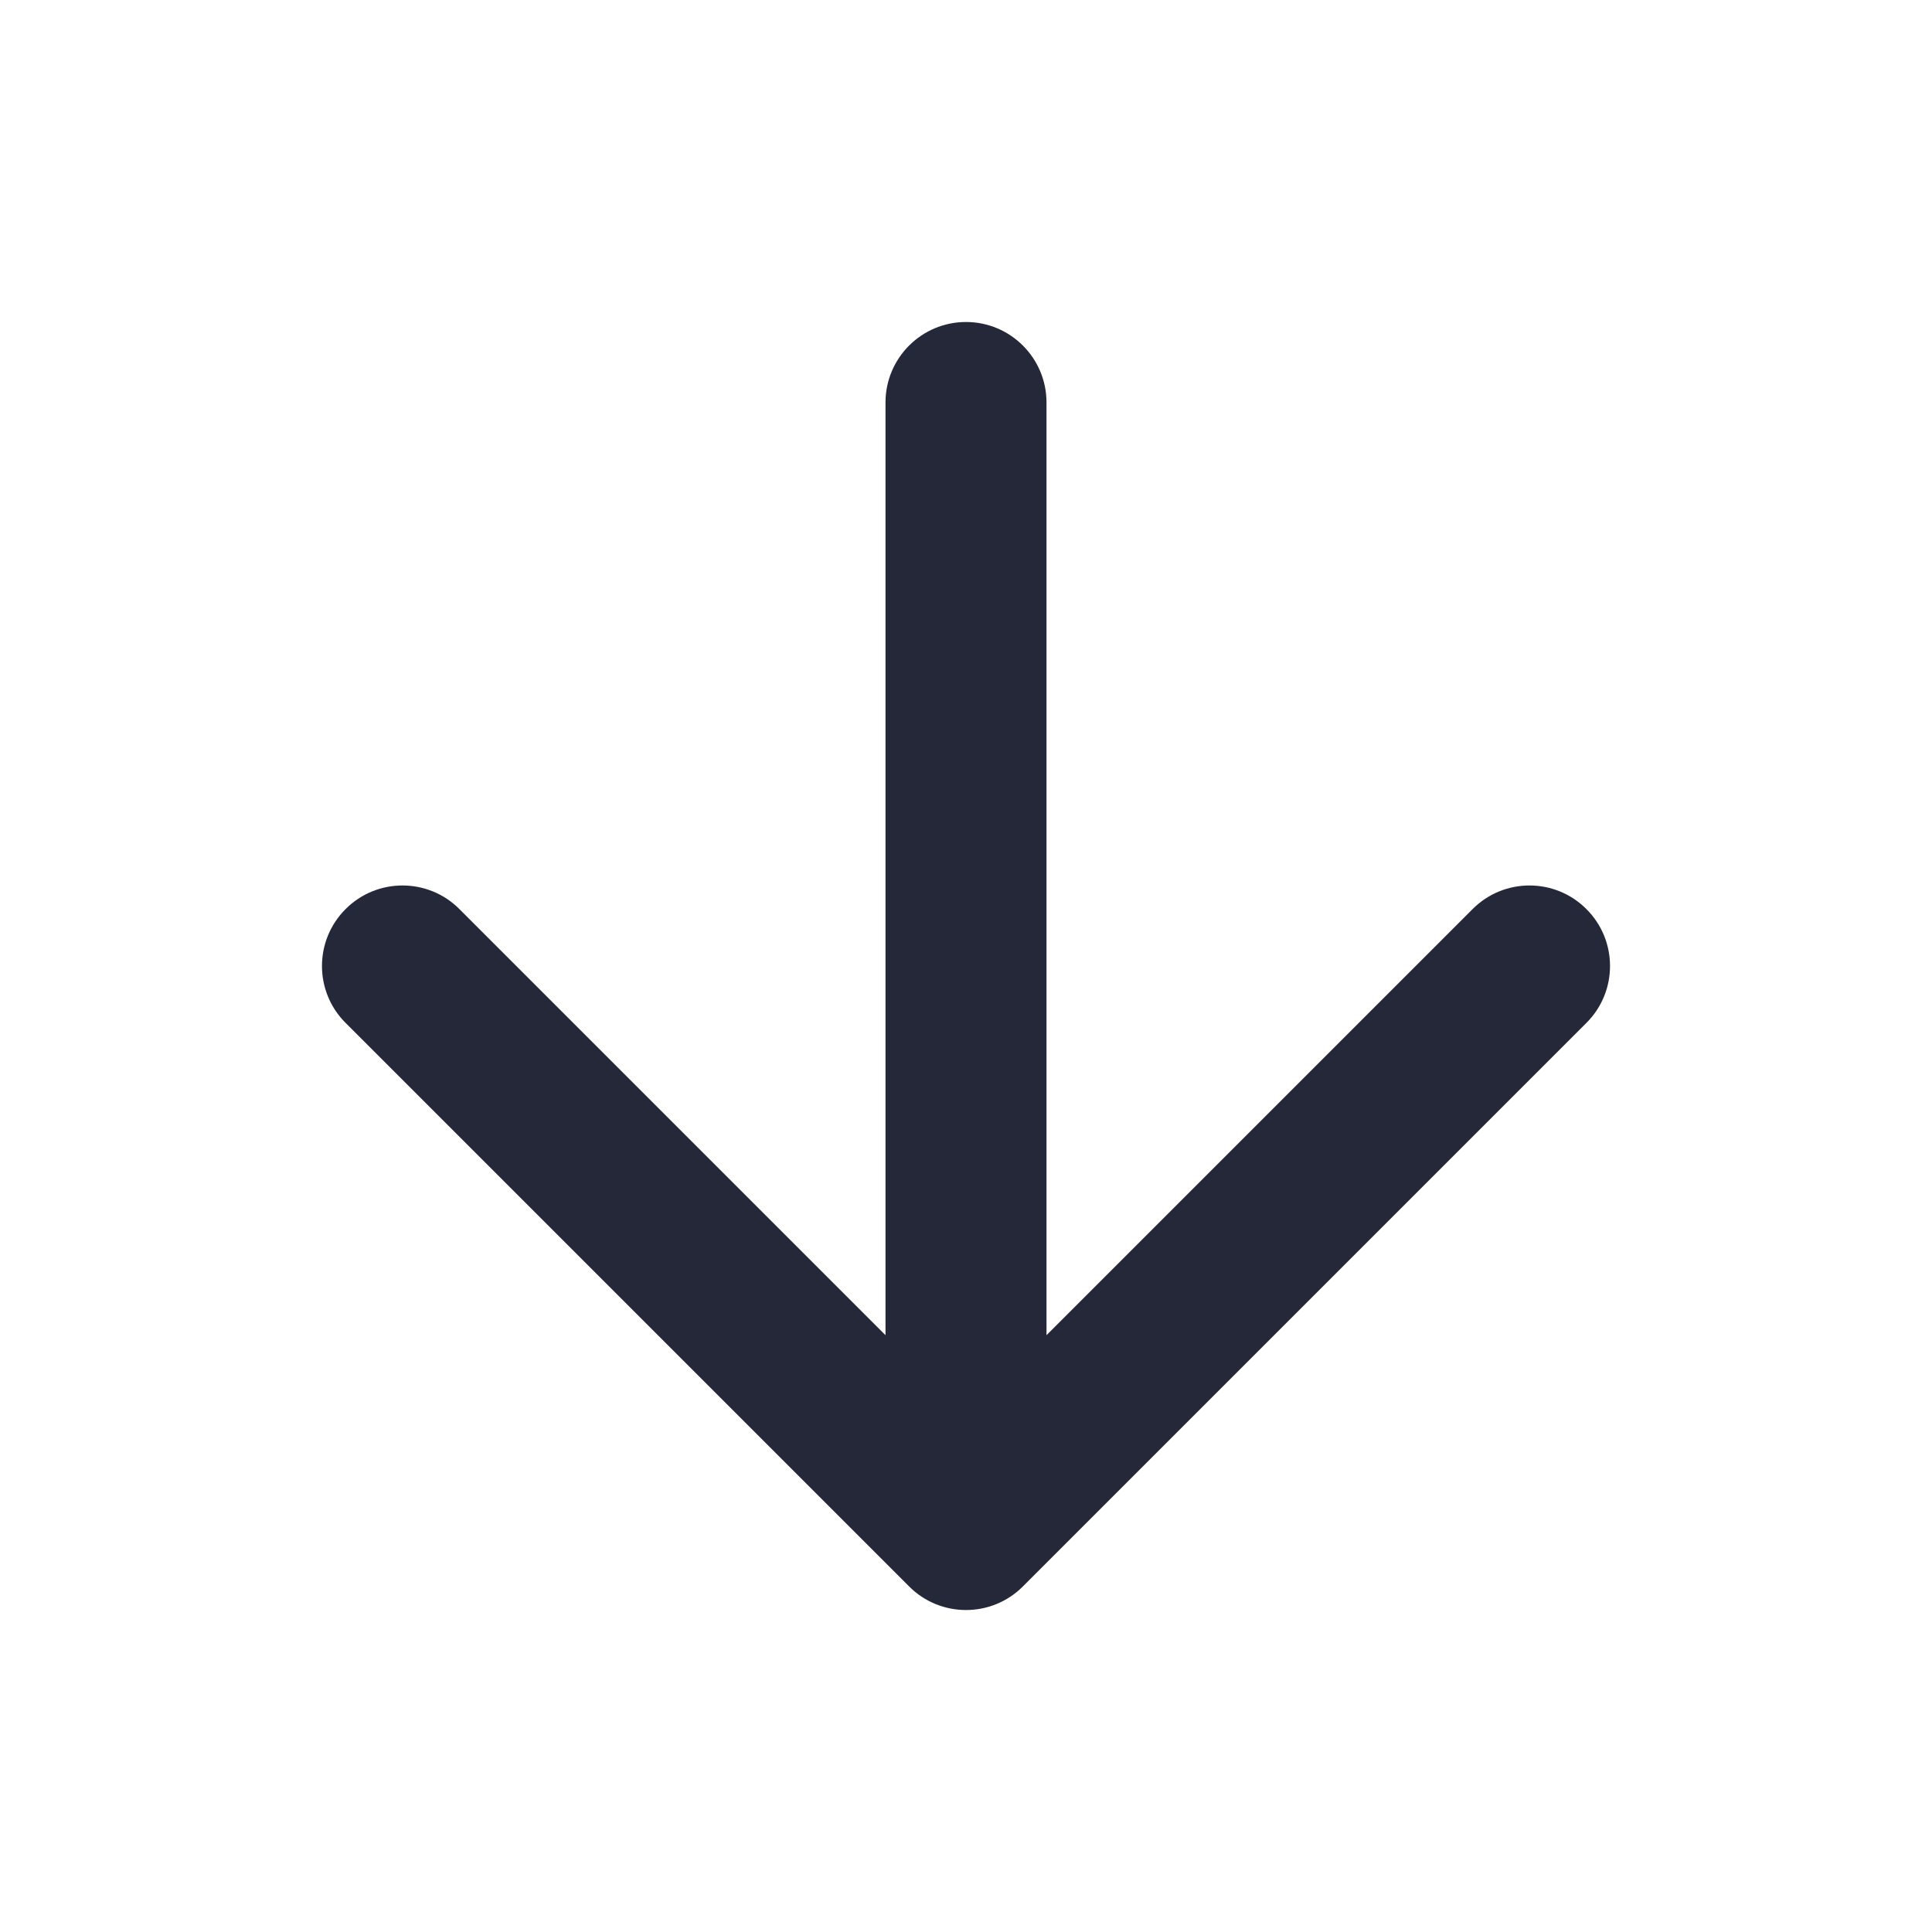
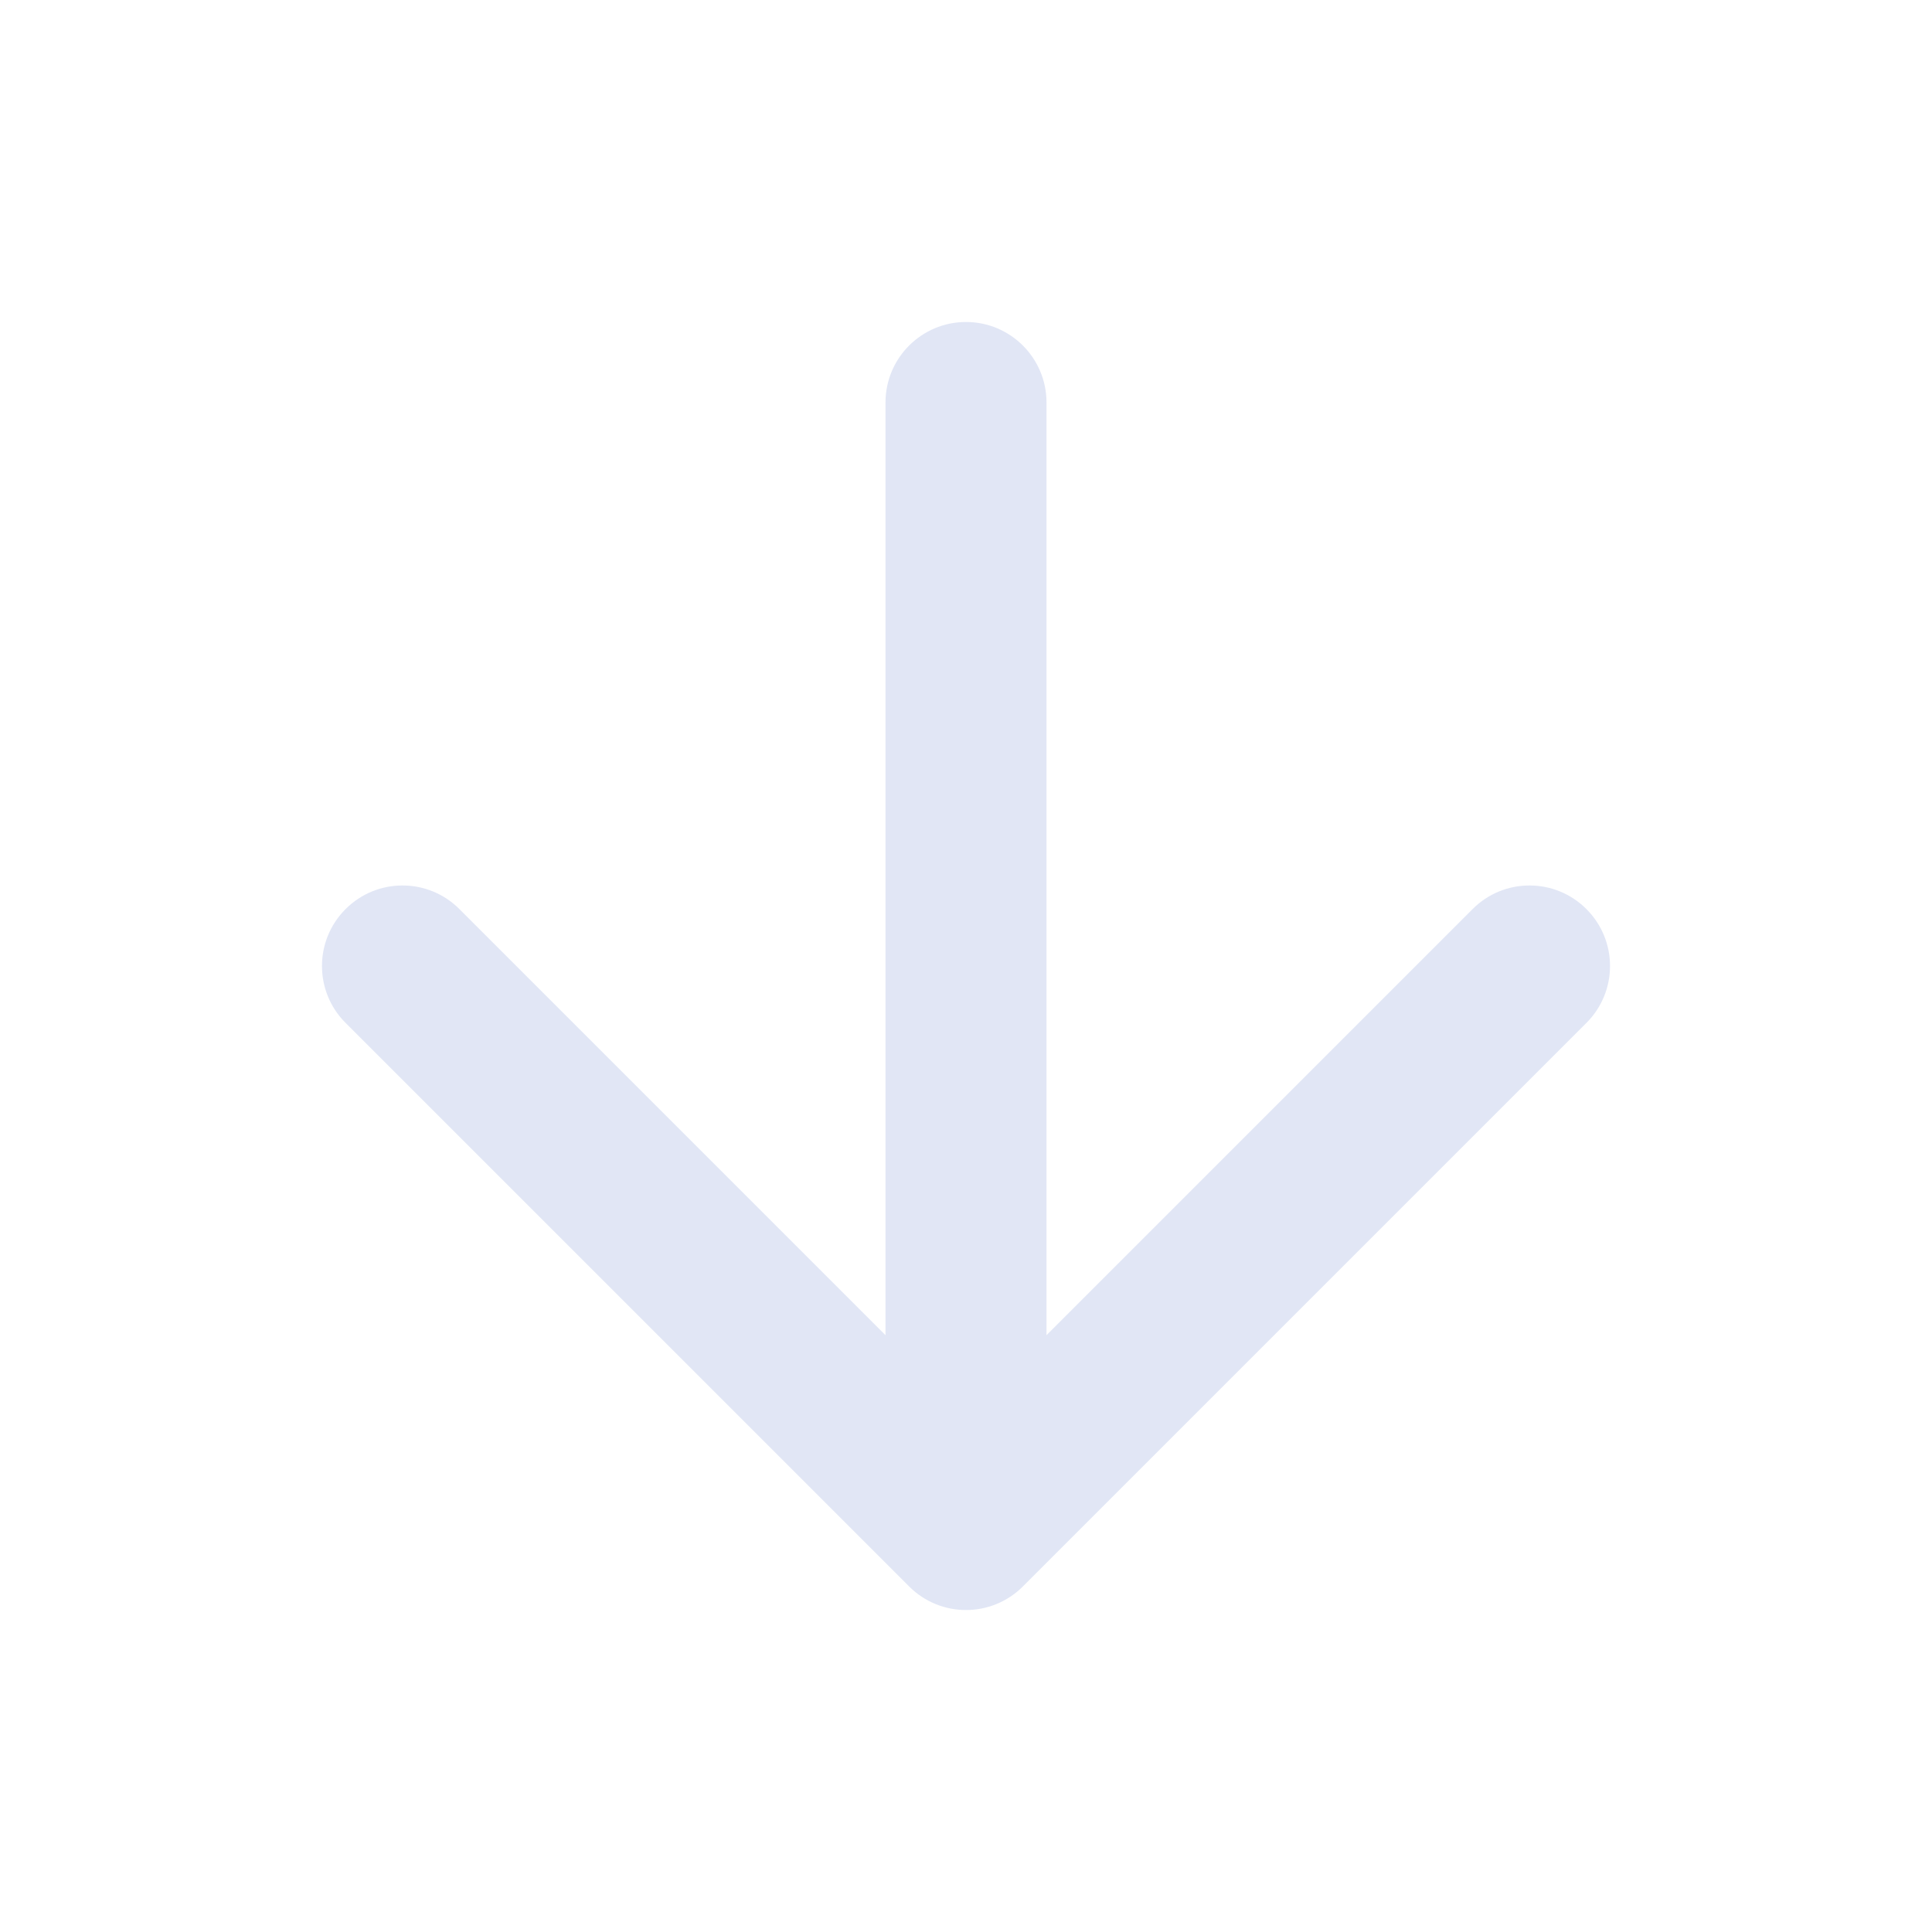
<svg xmlns="http://www.w3.org/2000/svg" width="24" height="24" viewBox="0 0 24 24" fill="none">
-   <path d="M13 5C13 4.448 12.552 4 12 4C11.448 4 11 4.448 11 5V16.586L5.707 11.293C5.317 10.902 4.683 10.902 4.293 11.293C3.902 11.683 3.902 12.317 4.293 12.707L11.293 19.707C11.683 20.098 12.317 20.098 12.707 19.707L19.707 12.707C20.098 12.317 20.098 11.683 19.707 11.293C19.317 10.902 18.683 10.902 18.293 11.293L13 16.586V5Z" fill="#242838" />
+   <path d="M13 5C13 4.448 12.552 4 12 4C11.448 4 11 4.448 11 5V16.586L5.707 11.293C5.317 10.902 4.683 10.902 4.293 11.293C3.902 11.683 3.902 12.317 4.293 12.707L11.293 19.707C11.683 20.098 12.317 20.098 12.707 19.707L19.707 12.707C20.098 12.317 20.098 11.683 19.707 11.293C19.317 10.902 18.683 10.902 18.293 11.293L13 16.586V5Z" fill="#E1E6F5" />
</svg>
